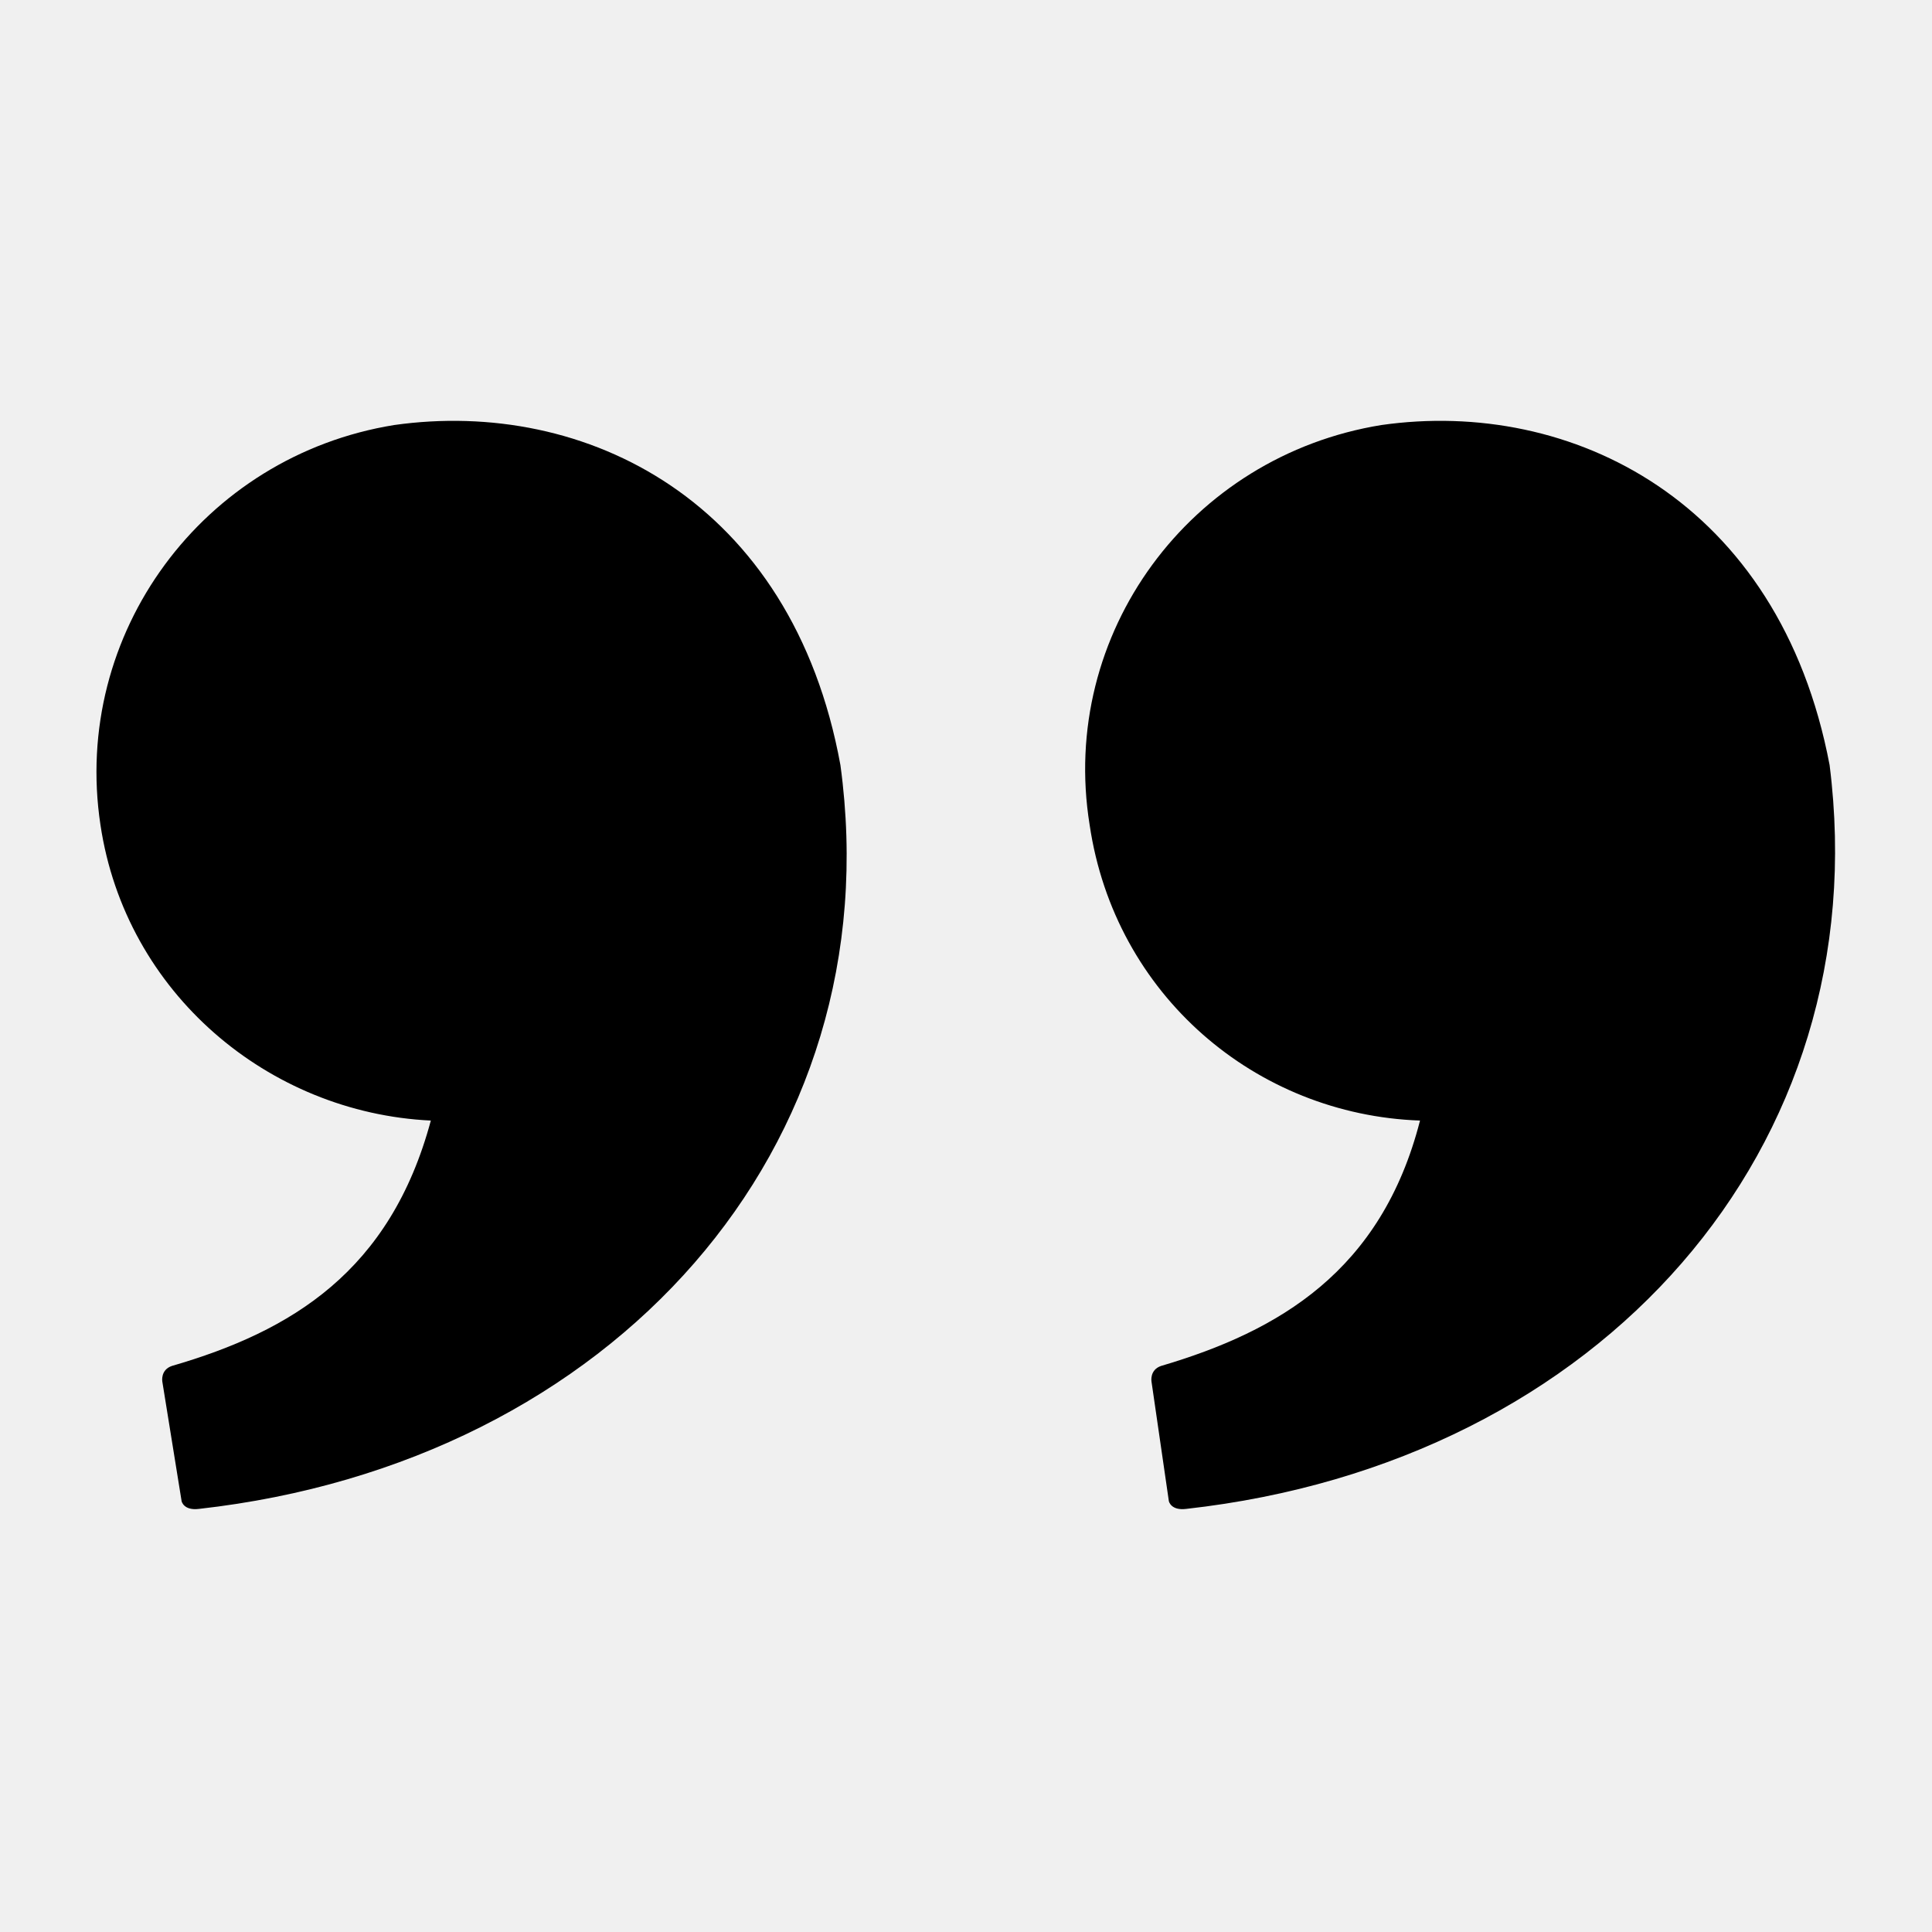
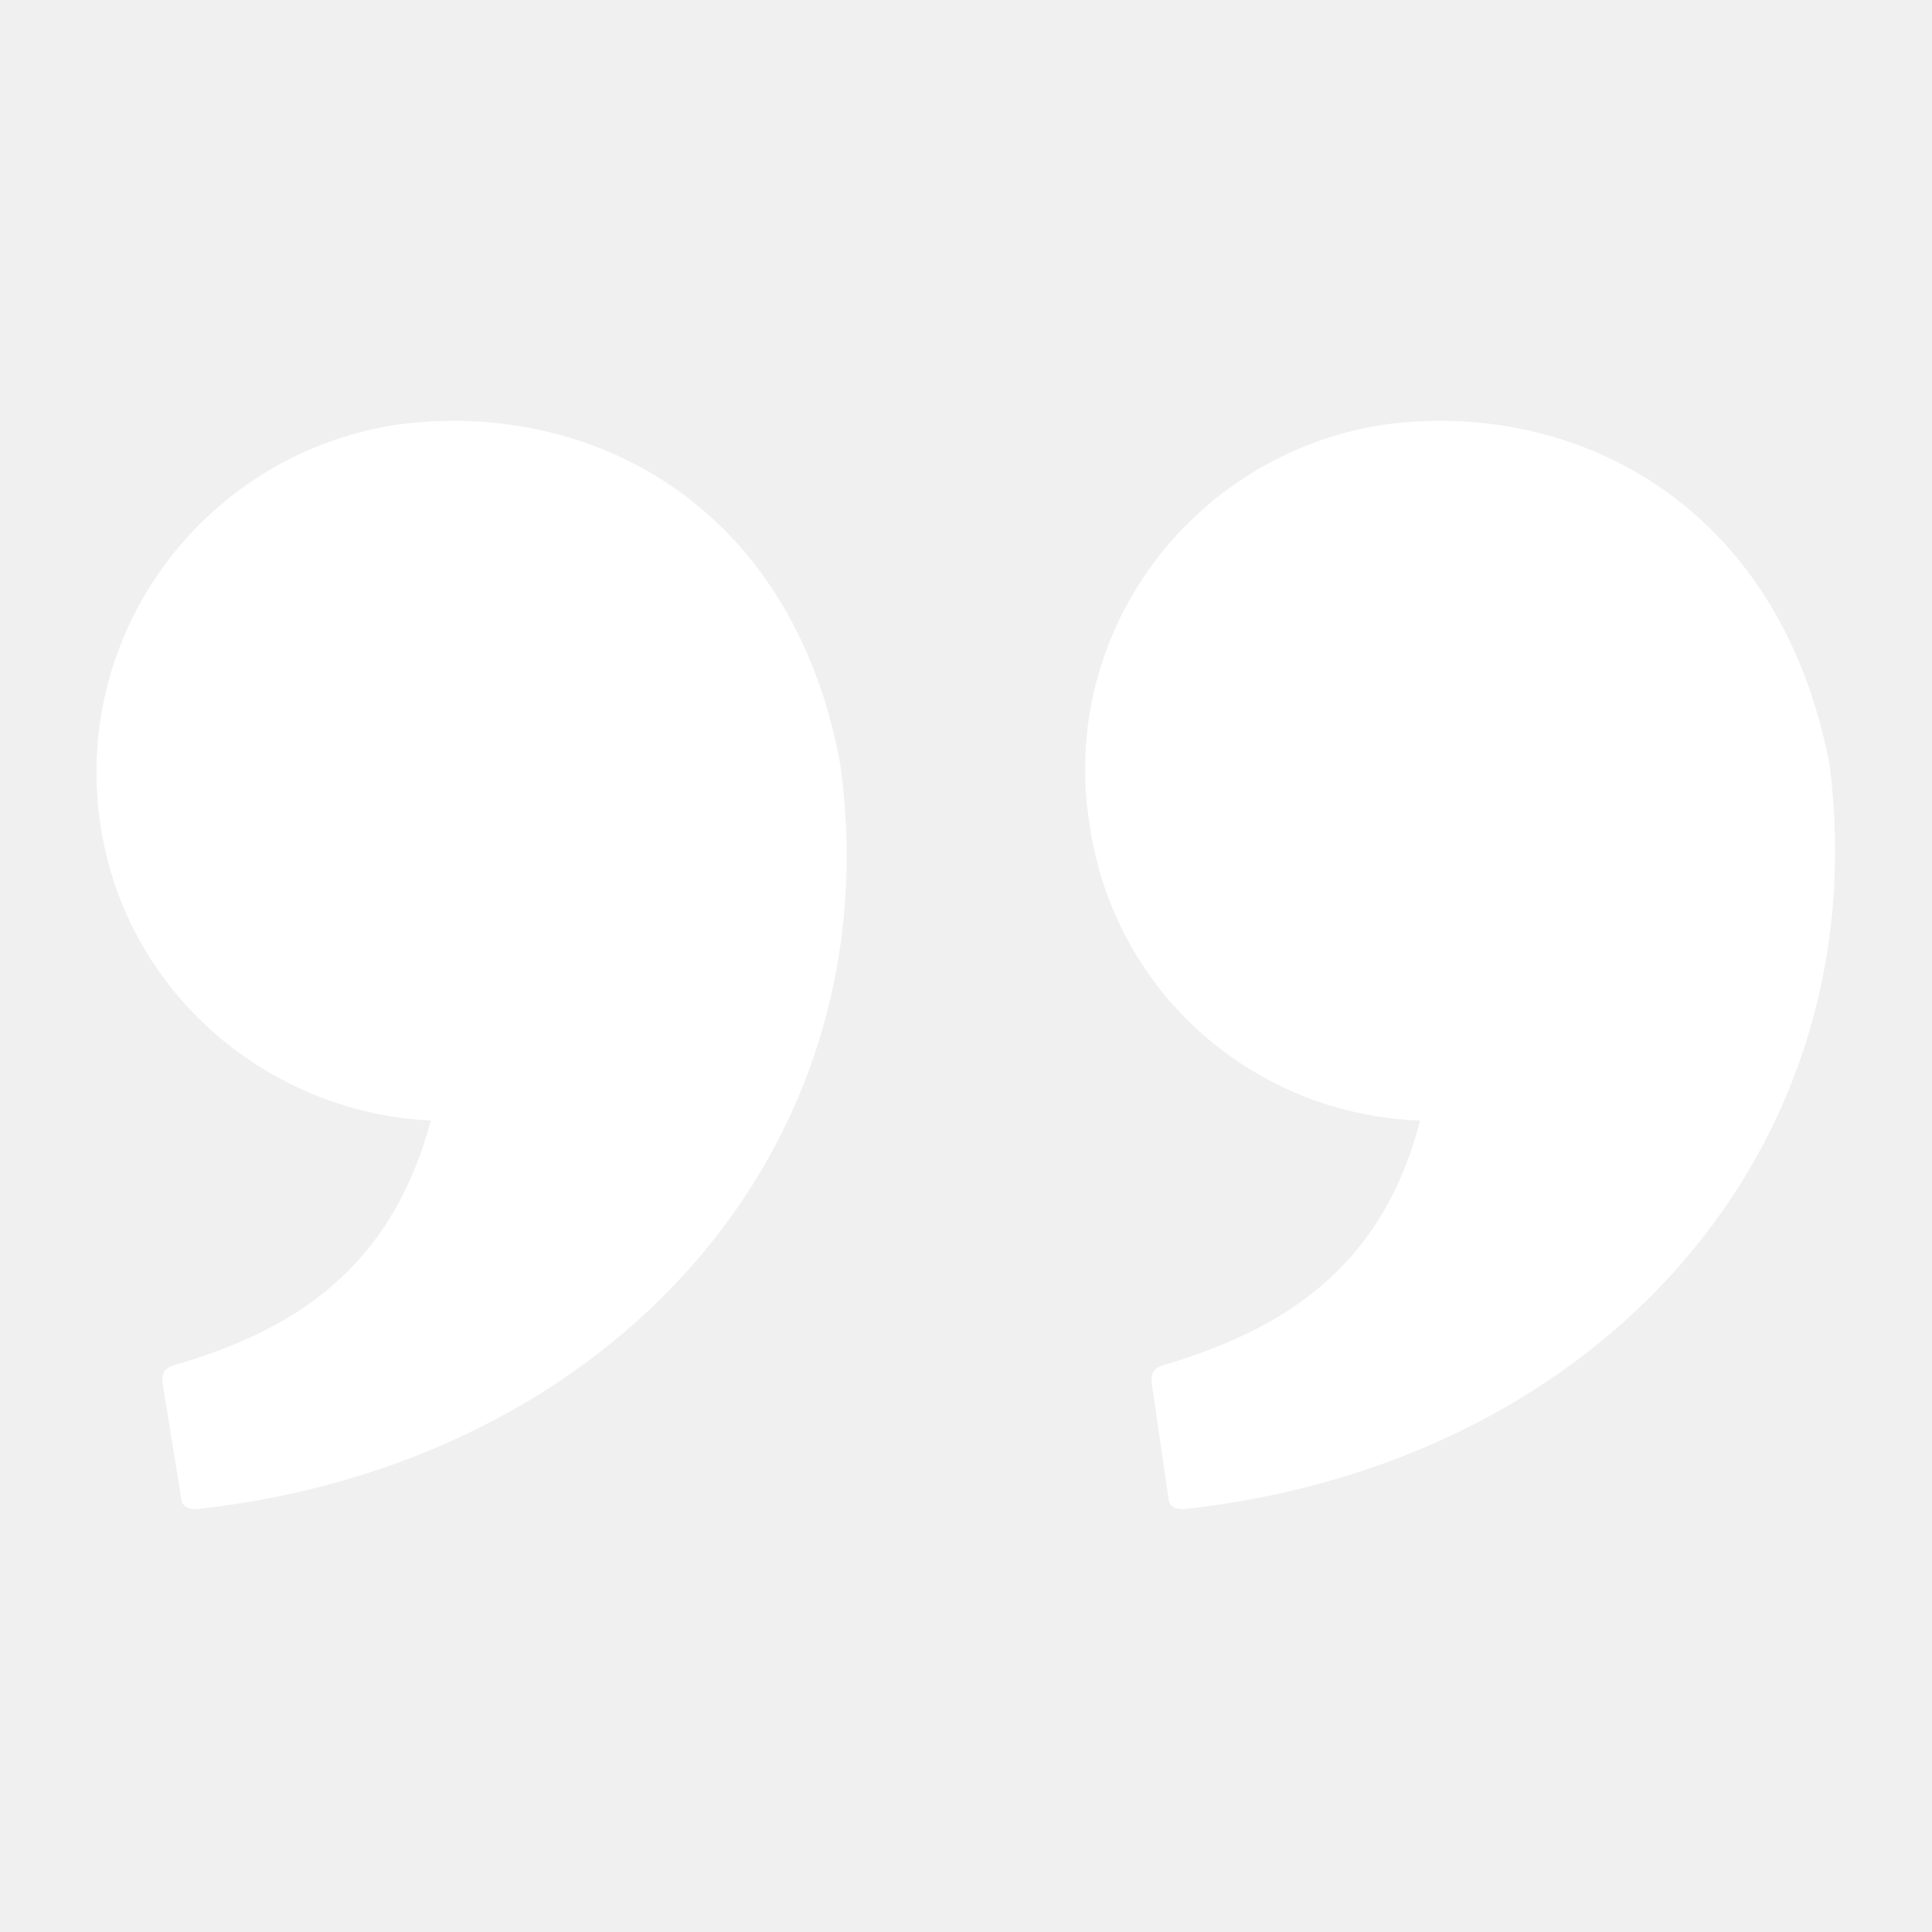
- <svg xmlns="http://www.w3.org/2000/svg" version="1.1" x="0px" y="0px" viewBox="0 0 100 100" enable-background="new 0 0 100 100" xml:space="preserve">
-   <path d="M5.2,42.7c1.3,8.7,8.7,14.9,17.1,15.3c-2.1,7.8-7.2,10.9-13.4,12.7c-0.6,0.2-0.5,0.8-0.5,0.8l1,6.2c0,0,0.1,0.5,0.9,0.4  c21.4-2.4,35.9-18.7,33.2-38.5C41,25.9,30.3,20.6,20.4,22C10.5,23.6,3.7,32.8,5.2,42.7L5.2,42.7z M73.5,58  c-2,7.8-7.3,10.9-13.4,12.7c-0.6,0.2-0.5,0.8-0.5,0.8l0.9,6.2c0,0,0.1,0.5,0.9,0.4c21.5-2.4,35.8-18.7,33.3-38.5  C92.1,25.9,81.3,20.6,71.5,22c-9.9,1.6-16.7,10.8-15.1,20.7C57.7,51.5,65,57.7,73.5,58z" />
+ <svg xmlns="http://www.w3.org/2000/svg" version="1.1" id="Layer_1" x="0px" y="0px" viewBox="0 0 100 100" style="enable-background:new 0 0 100 100;" xml:space="preserve">
+   <style type="text/css">
+ 	.st0{fill:#FFFFFF;}
+ </style>
+   <path class="st0" d="M5.2,42.7c1.3,8.7,8.7,14.9,17.1,15.3c-2.1,7.8-7.2,10.9-13.4,12.7c-0.6,0.2-0.5,0.8-0.5,0.8l1,6.2  c0,0,0.1,0.5,0.9,0.4c21.4-2.4,35.9-18.7,33.2-38.5C41,25.9,30.3,20.6,20.4,22C10.5,23.6,3.7,32.8,5.2,42.7L5.2,42.7z M73.5,58  c-2,7.8-7.3,10.9-13.4,12.7c-0.6,0.2-0.5,0.8-0.5,0.8l0.9,6.2c0,0,0.1,0.5,0.9,0.4c21.5-2.4,35.8-18.7,33.3-38.5  c-2.6-13.7-13.4-19-23.2-17.6c-9.9,1.6-16.7,10.8-15.1,20.7C57.7,51.5,65,57.7,73.5,58z" />
</svg>
